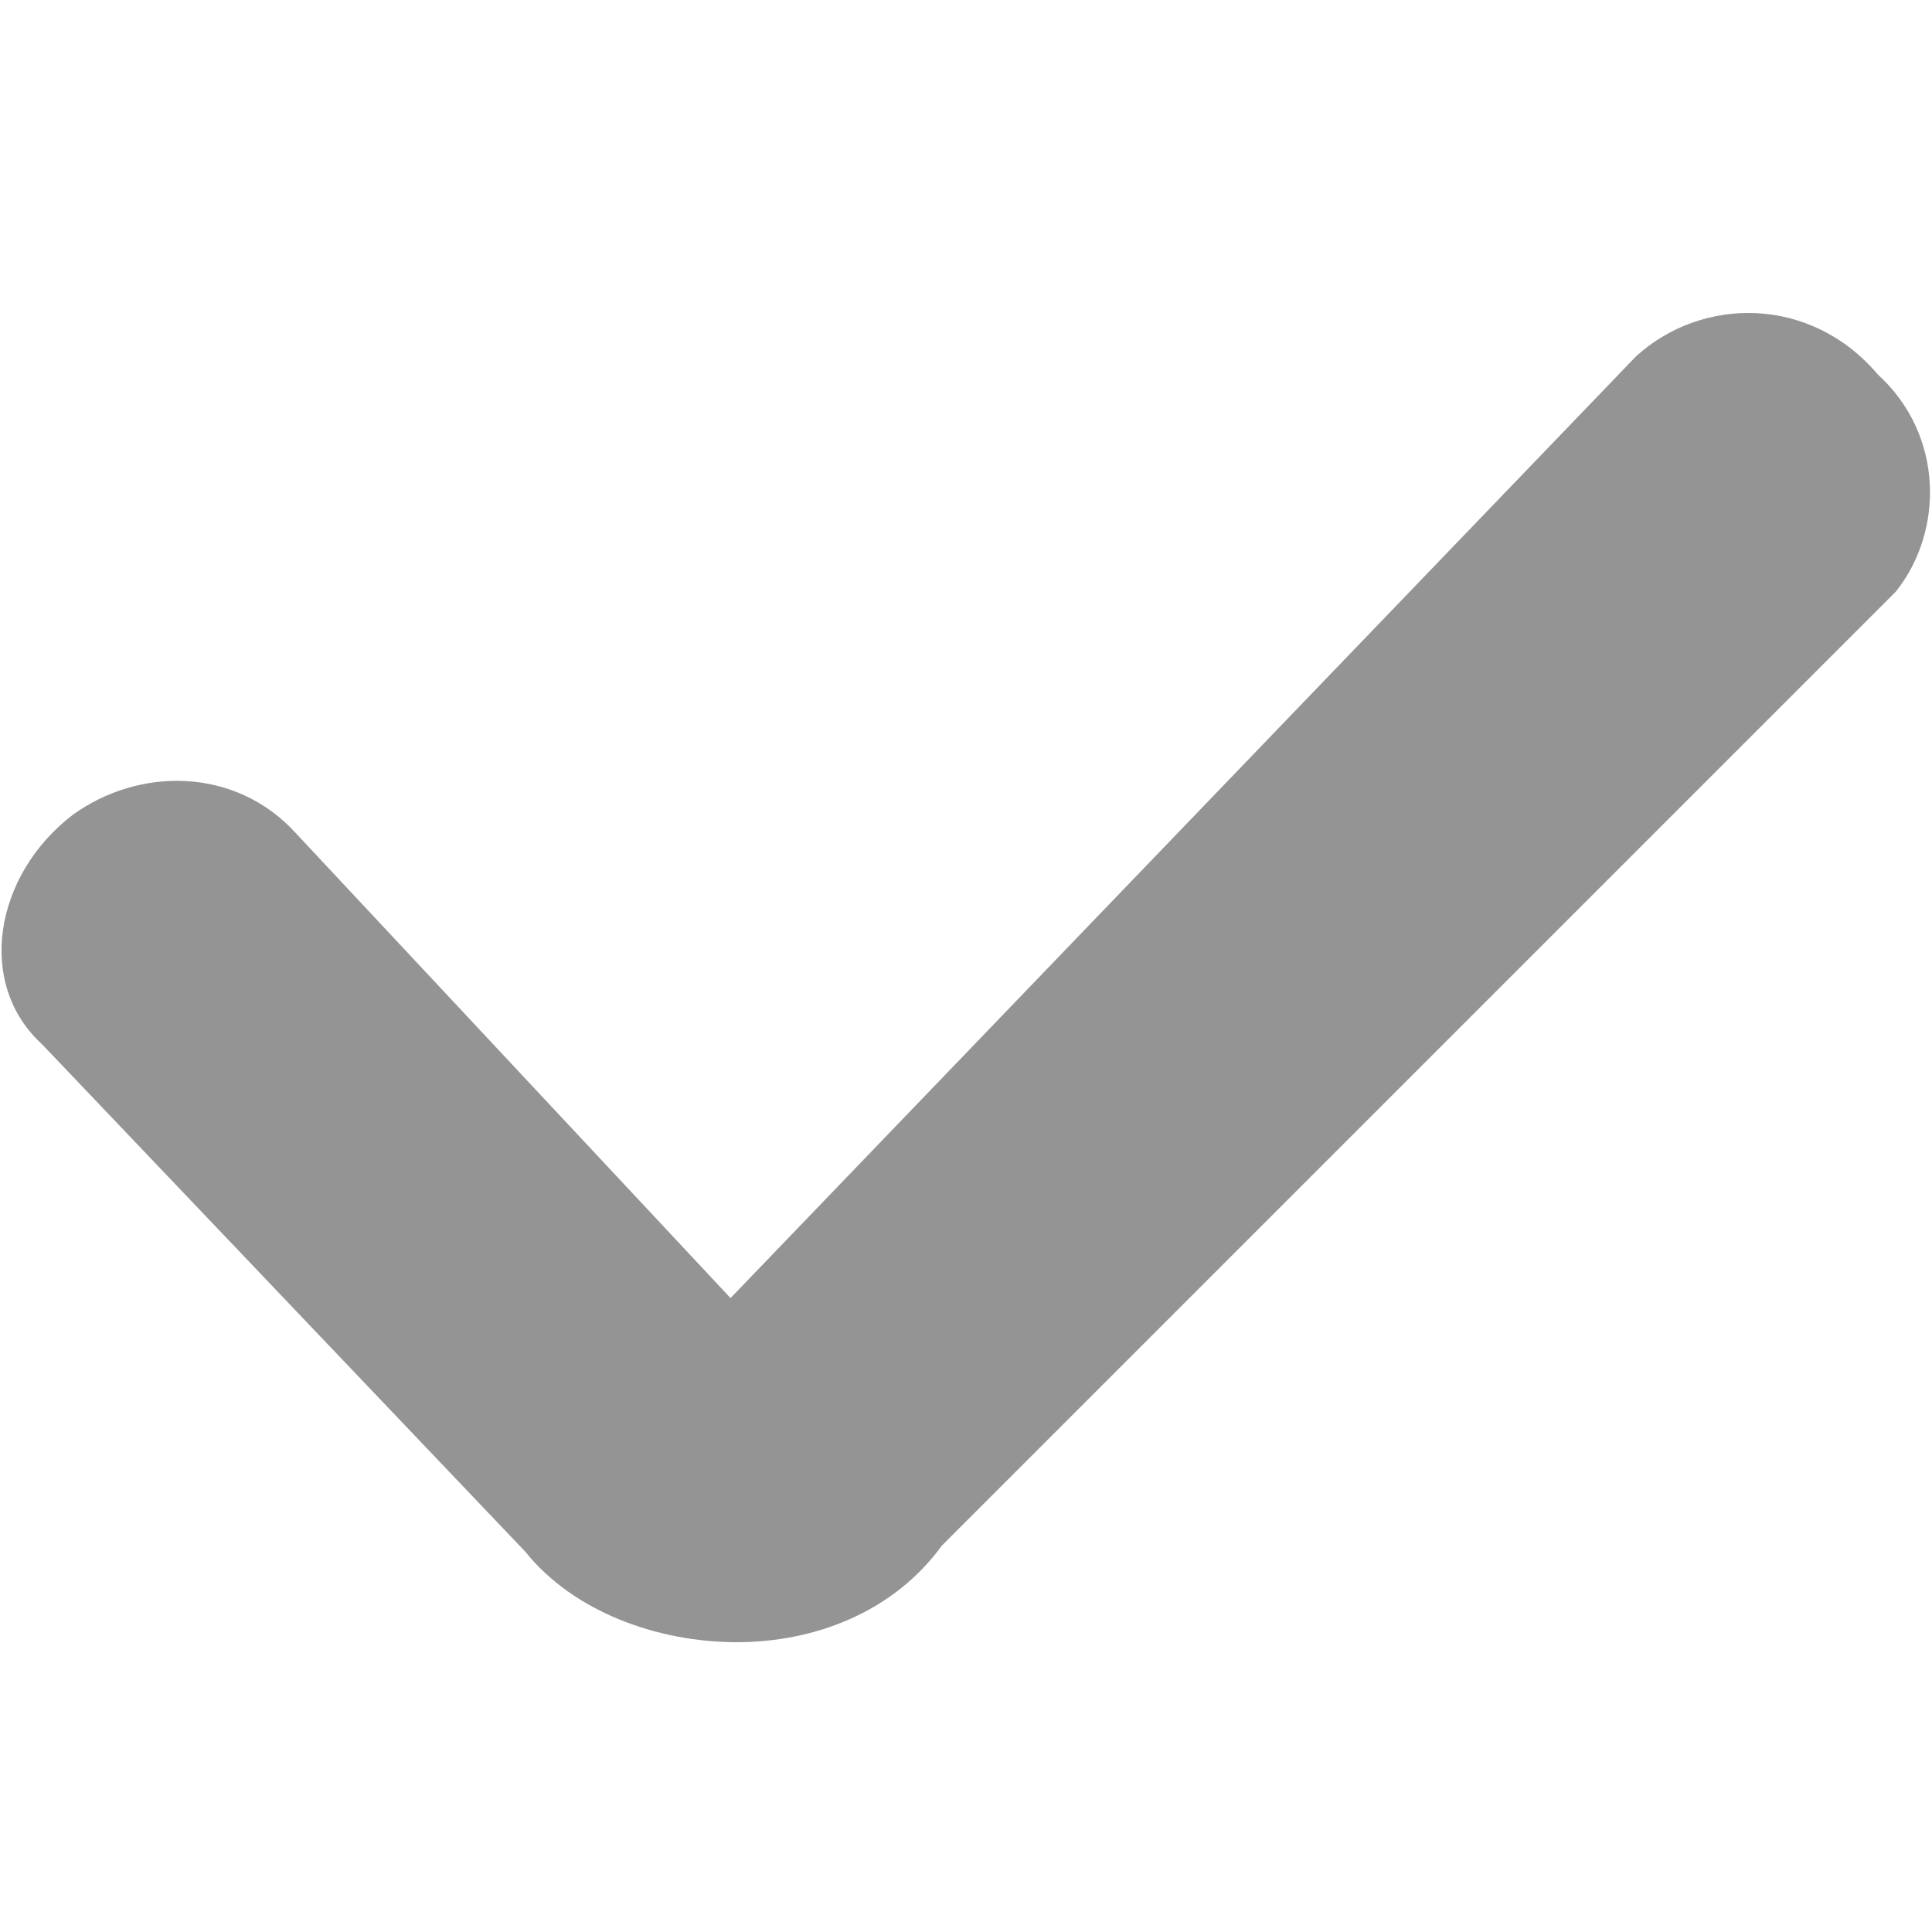
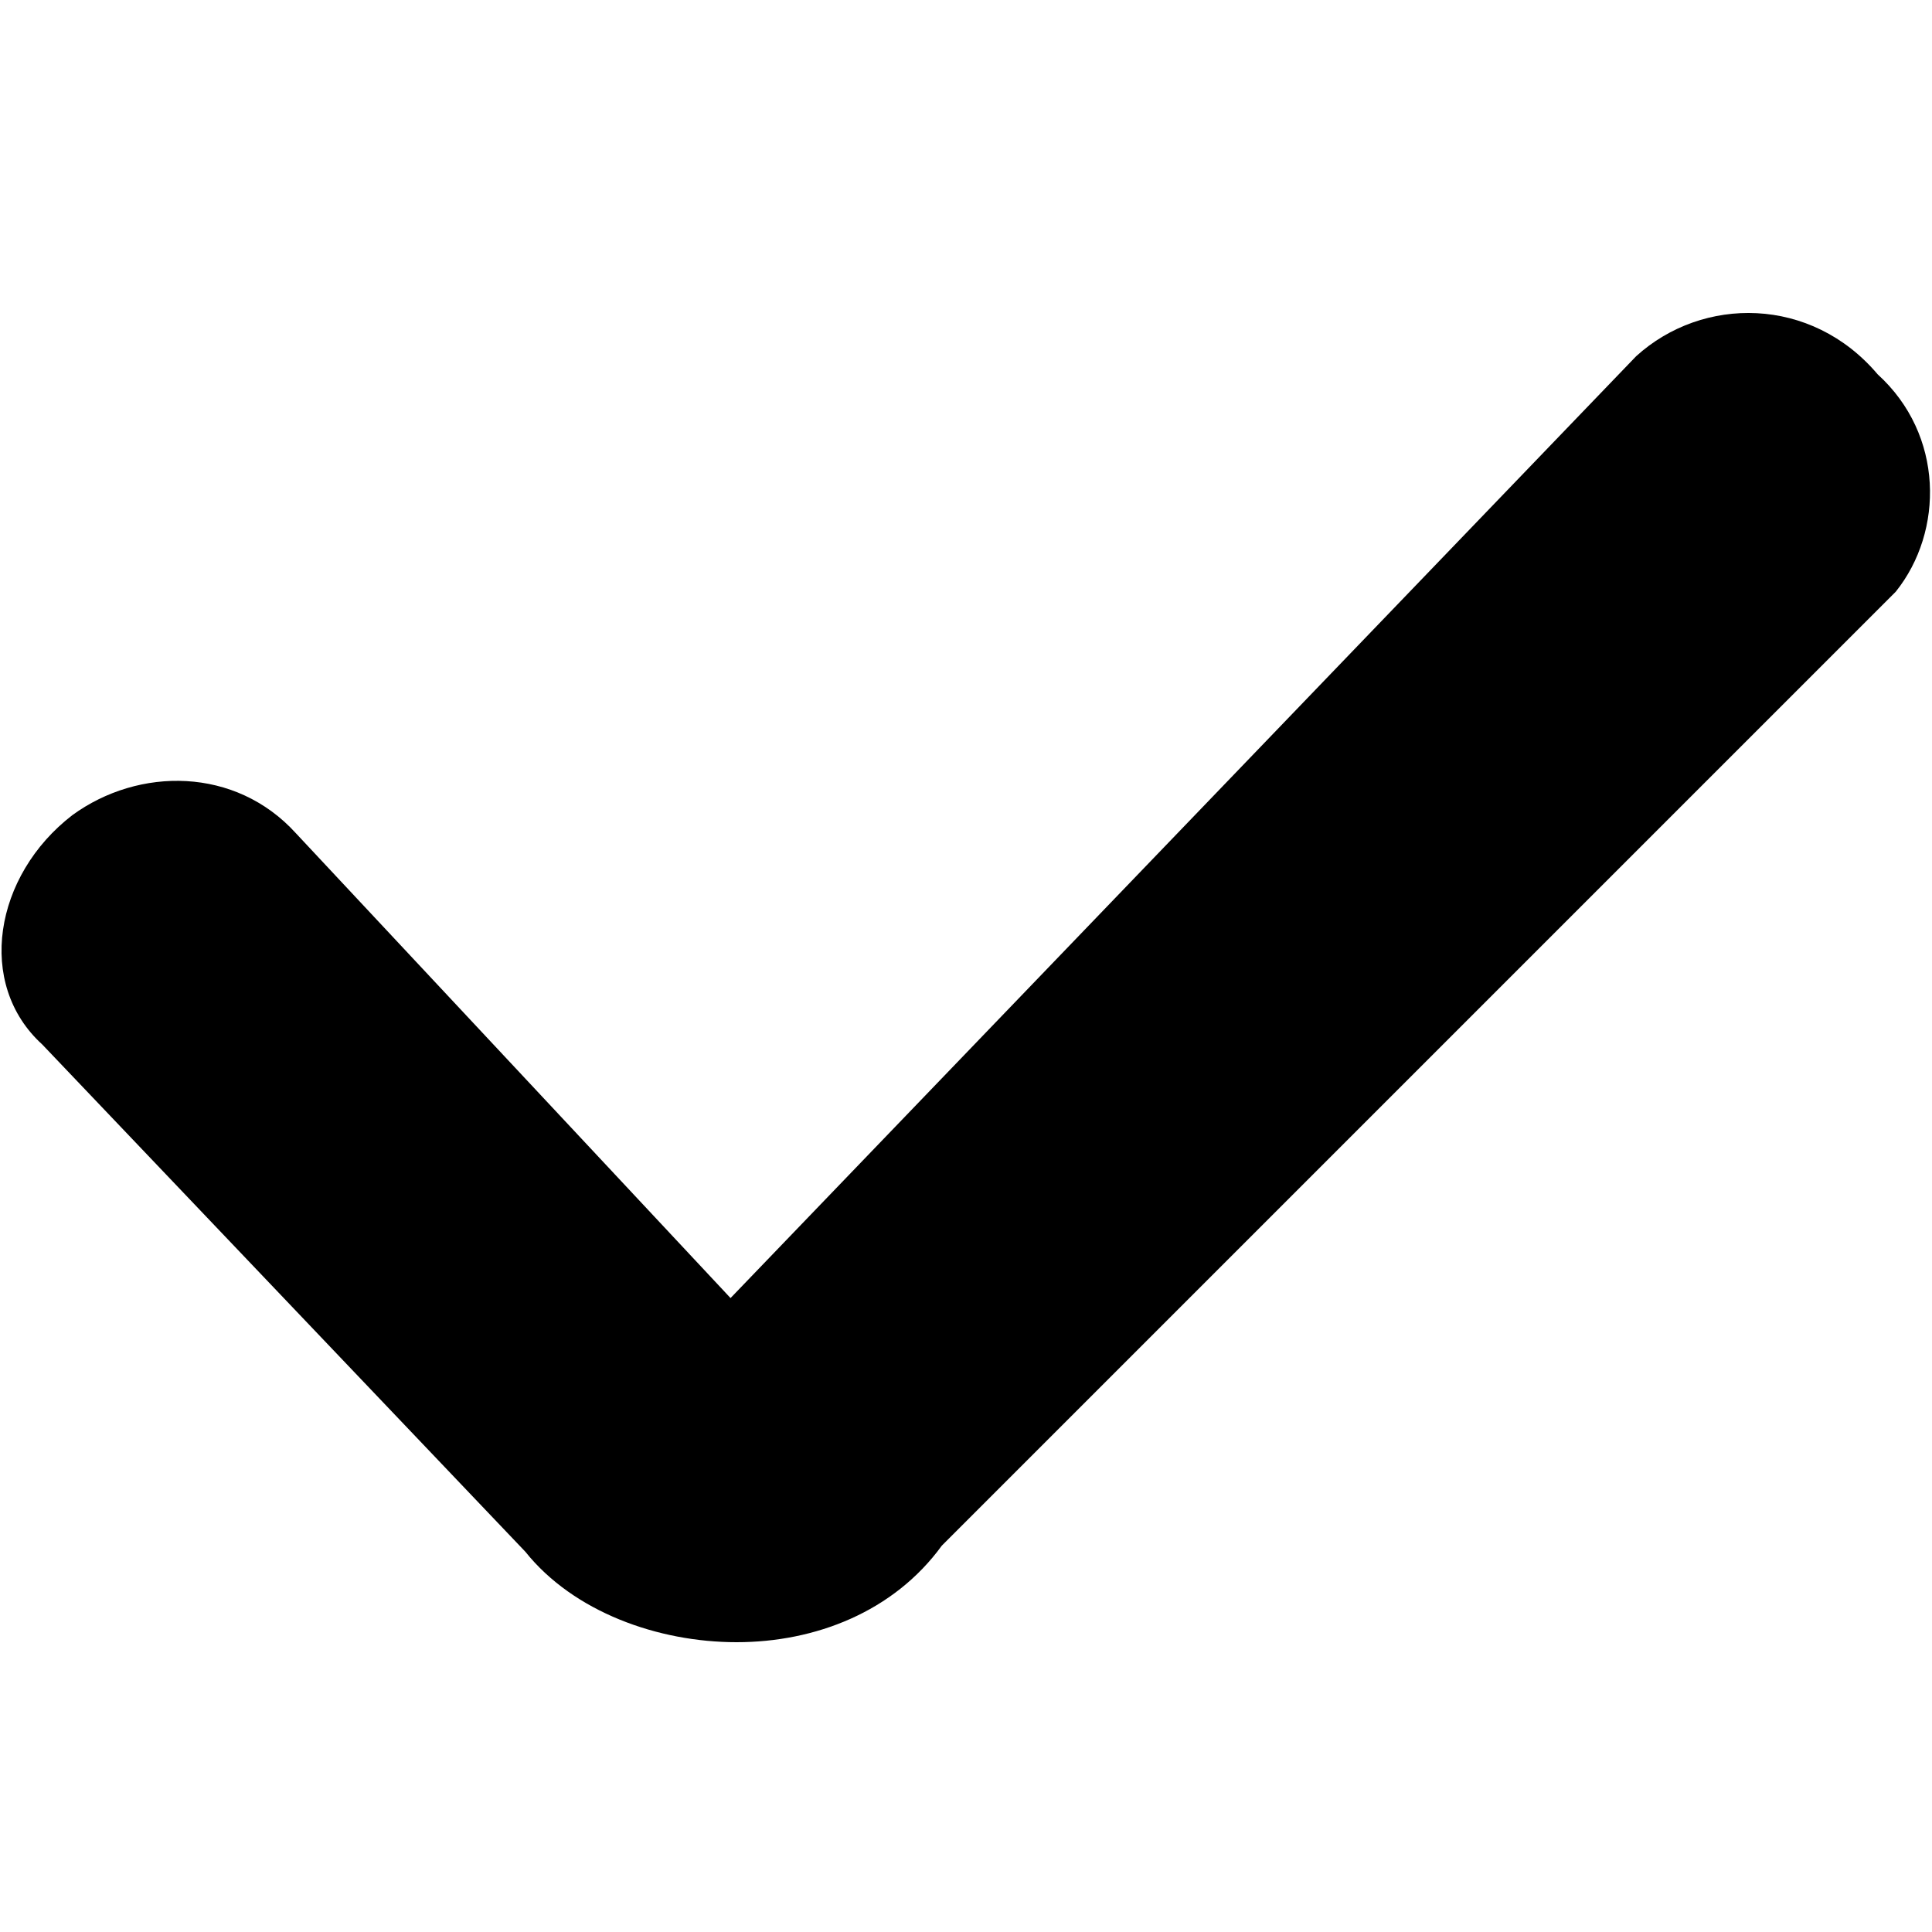
<svg xmlns="http://www.w3.org/2000/svg" t="1719993327265" class="icon" viewBox="0 0 1024 1024" version="1.1" p-id="15388" width="200" height="200">
-   <path d="M390.4 870.4c-41.6 0-86.4-16-112-48l-256-268.8c-35.2-32-25.6-89.6 16-121.6 35.2-25.6 86.4-25.6 118.4 9.6l230.4 246.4 480-499.2c35.2-32 92.8-32 128 9.6 35.2 32 35.2 83.2 9.6 115.2L499.2 819.2c-25.6 35.2-67.2 51.2-108.8 51.2z" fill="#949494" p-id="15389" />
+   <path d="M390.4 870.4c-41.6 0-86.4-16-112-48l-256-268.8c-35.2-32-25.6-89.6 16-121.6 35.2-25.6 86.4-25.6 118.4 9.6l230.4 246.4 480-499.2c35.2-32 92.8-32 128 9.6 35.2 32 35.2 83.2 9.6 115.2L499.2 819.2c-25.6 35.2-67.2 51.2-108.8 51.2z" p-id="15389" />
</svg>
